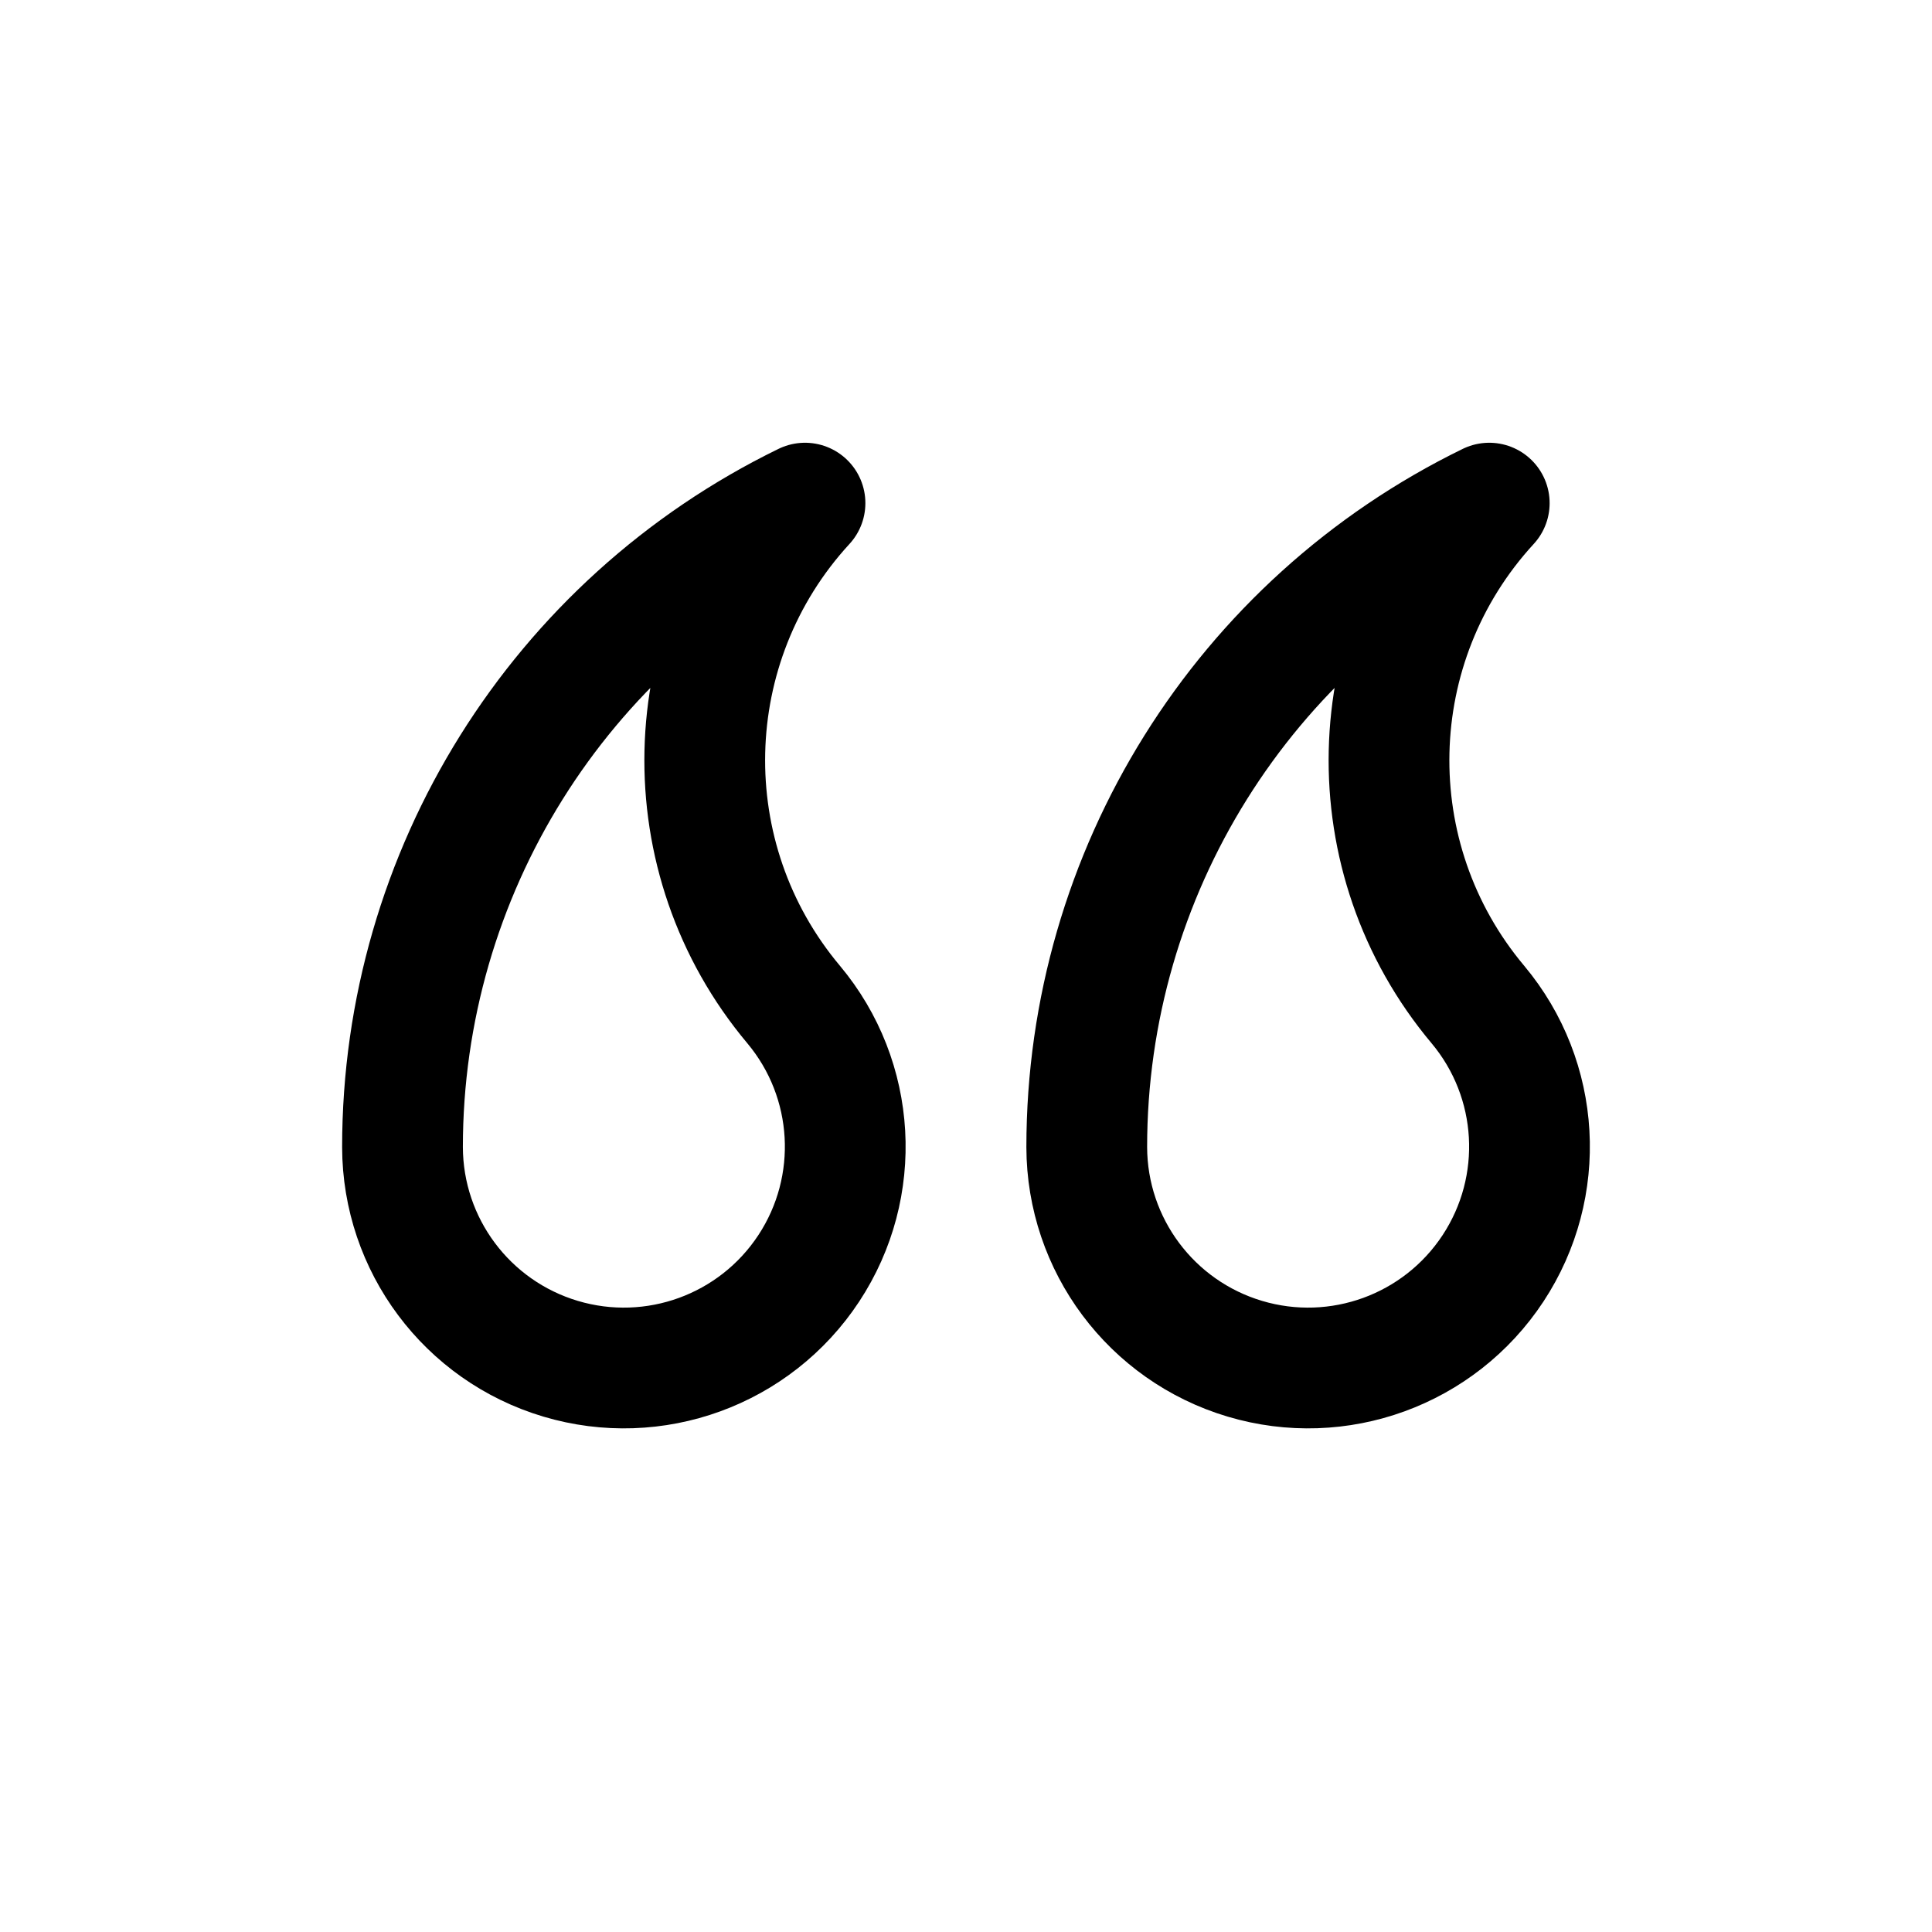
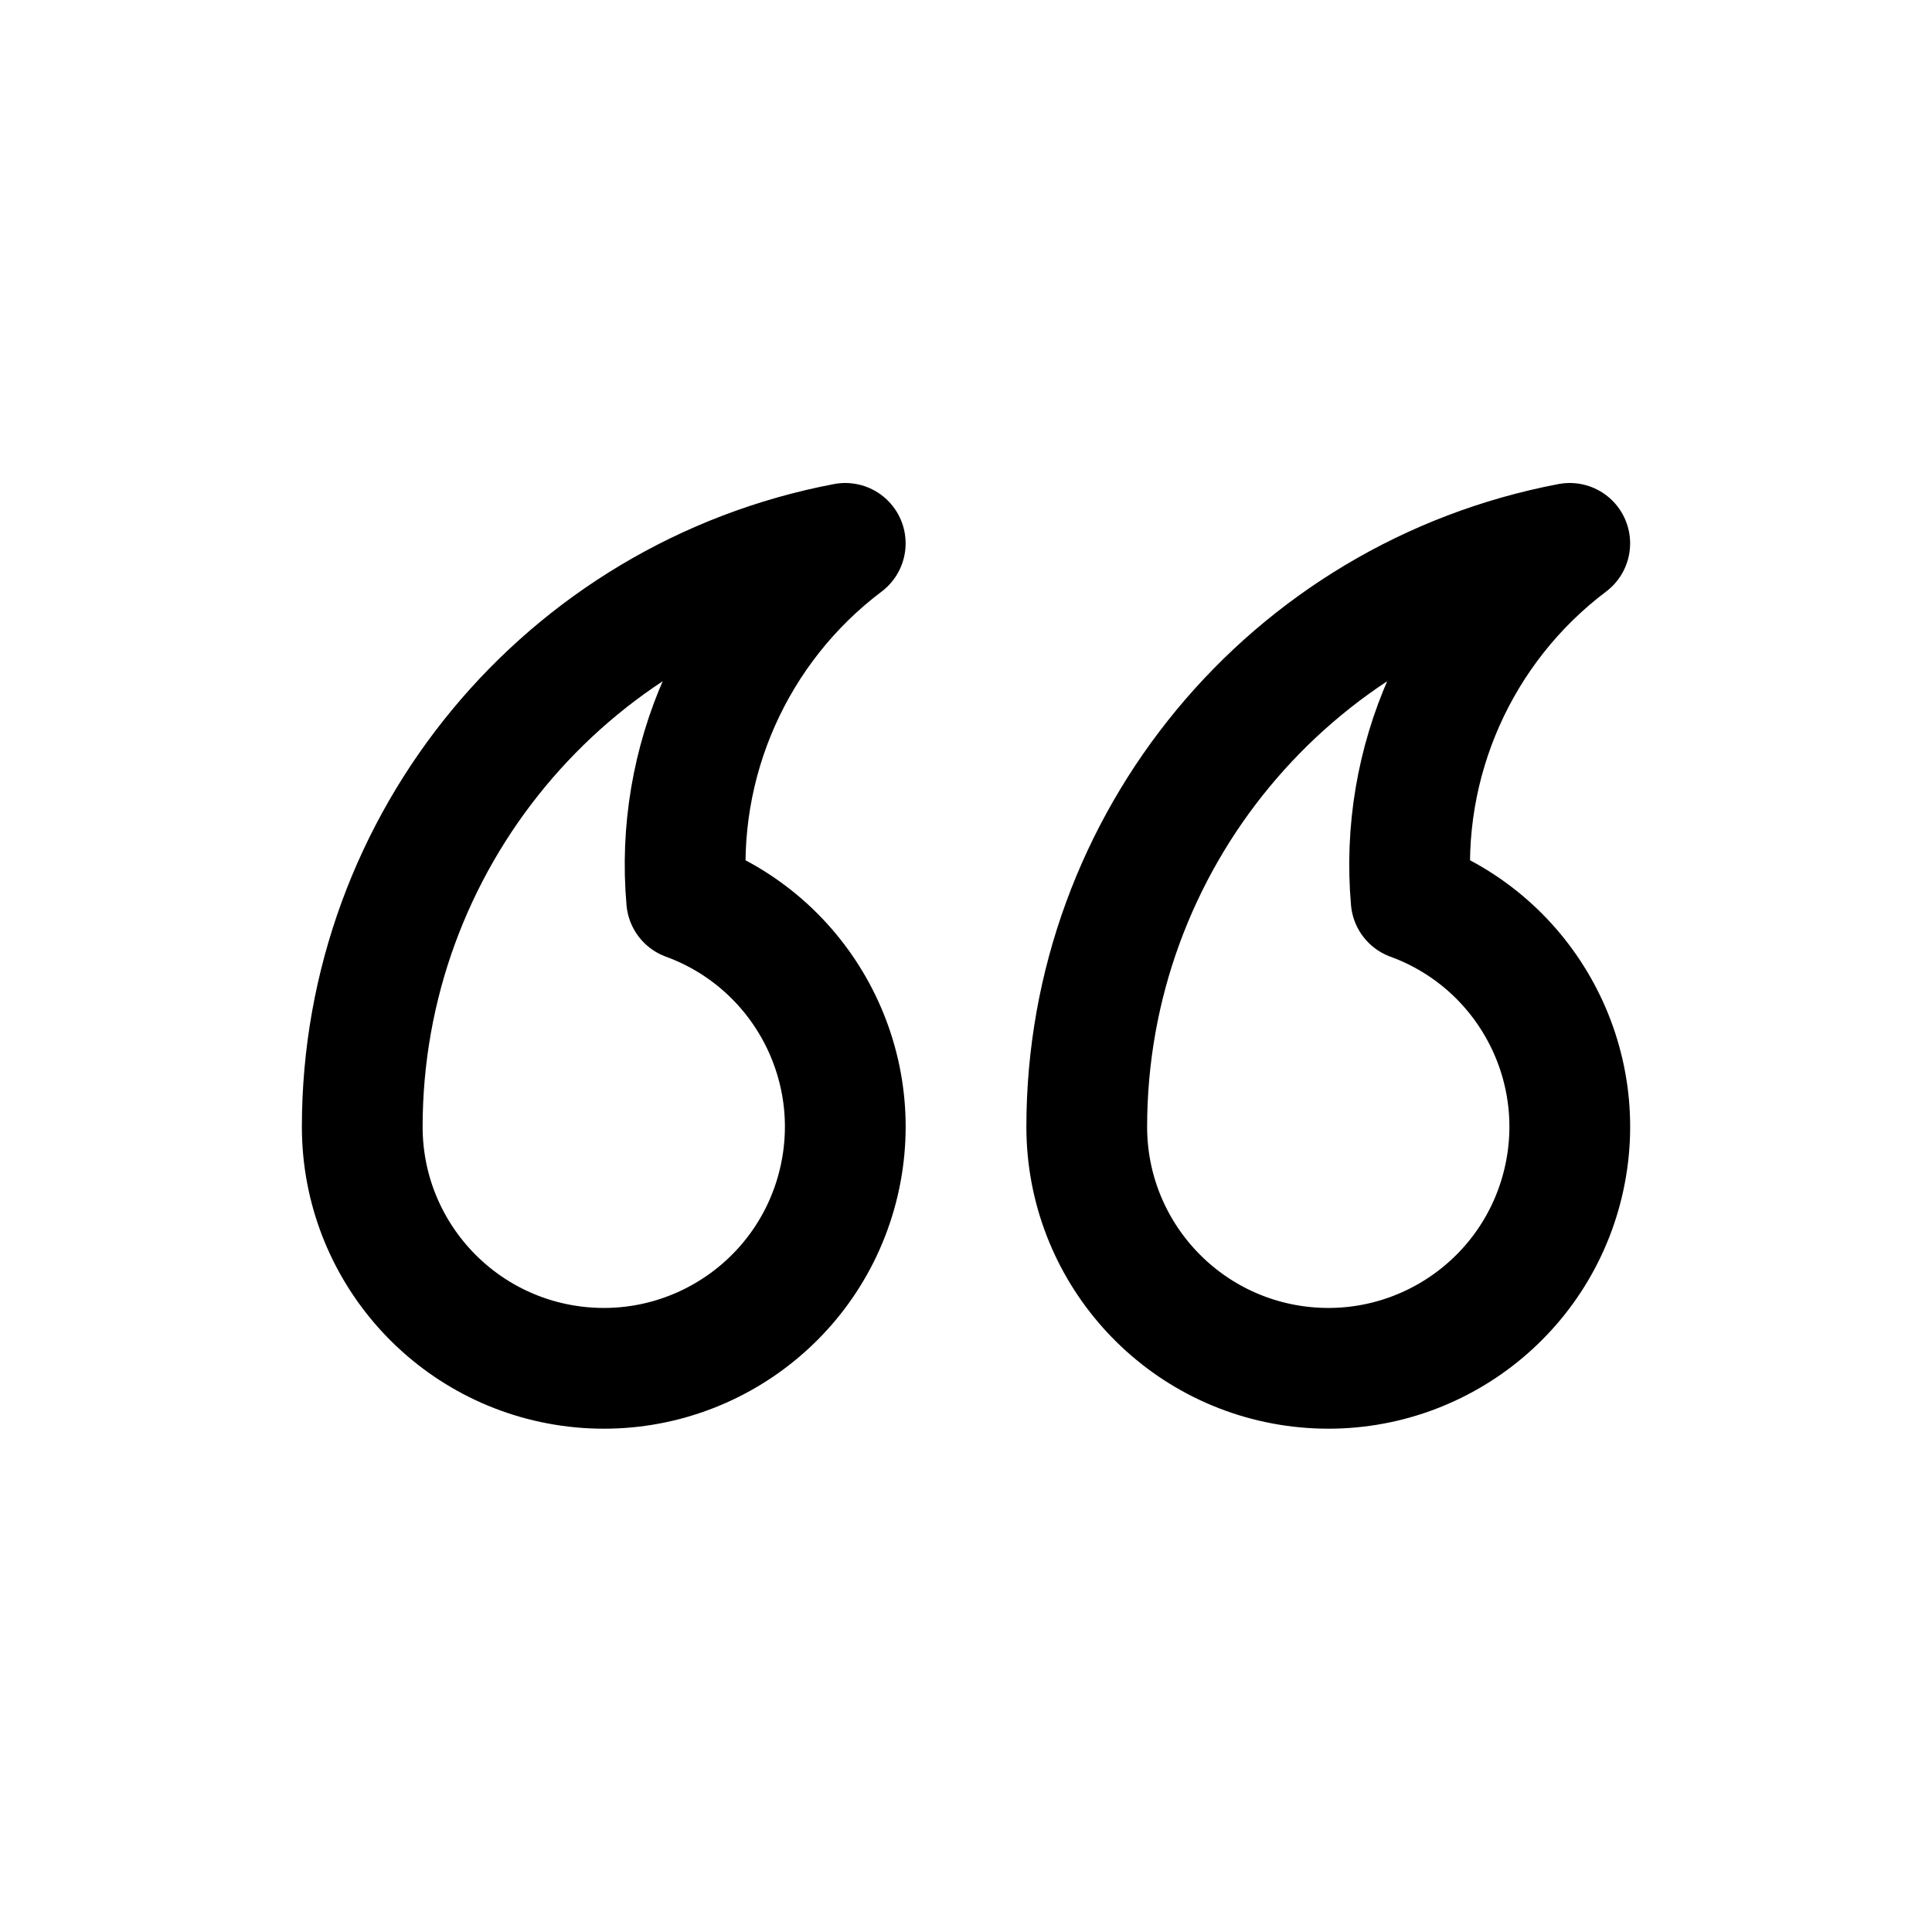
<svg xmlns="http://www.w3.org/2000/svg" viewBox="0 0 24 24" fill="none" stroke="currentColor" stroke-width="1.5" stroke-linecap="round" stroke-linejoin="round">
-   <path d="M5 14.25A8.9 8.9 0 0 1 10 6.25A4.72 4.72 0 0 0 9.86 12.48A2.75 2.75 0 1 1 5 14.25Z" />
-   <path d="M13.5 14.25A8.9 8.9 0 0 1 18.5 6.25A4.72 4.72 0 0 0 18.36 12.48A2.75 2.75 0 1 1 13.5 14.25Z" />
+   <path d="M4.5 14A7.38 7.38 0 0 1 10.5 6.75A5 5 0 0 0 8.53 11.18A3 3 0 1 1 4.5 14Z" />
+   <path d="M13.5 14A7.38 7.38 0 0 1 19.5 6.75A5 5 0 0 0 17.53 11.18A3 3 0 1 1 13.5 14Z" />
</svg>
